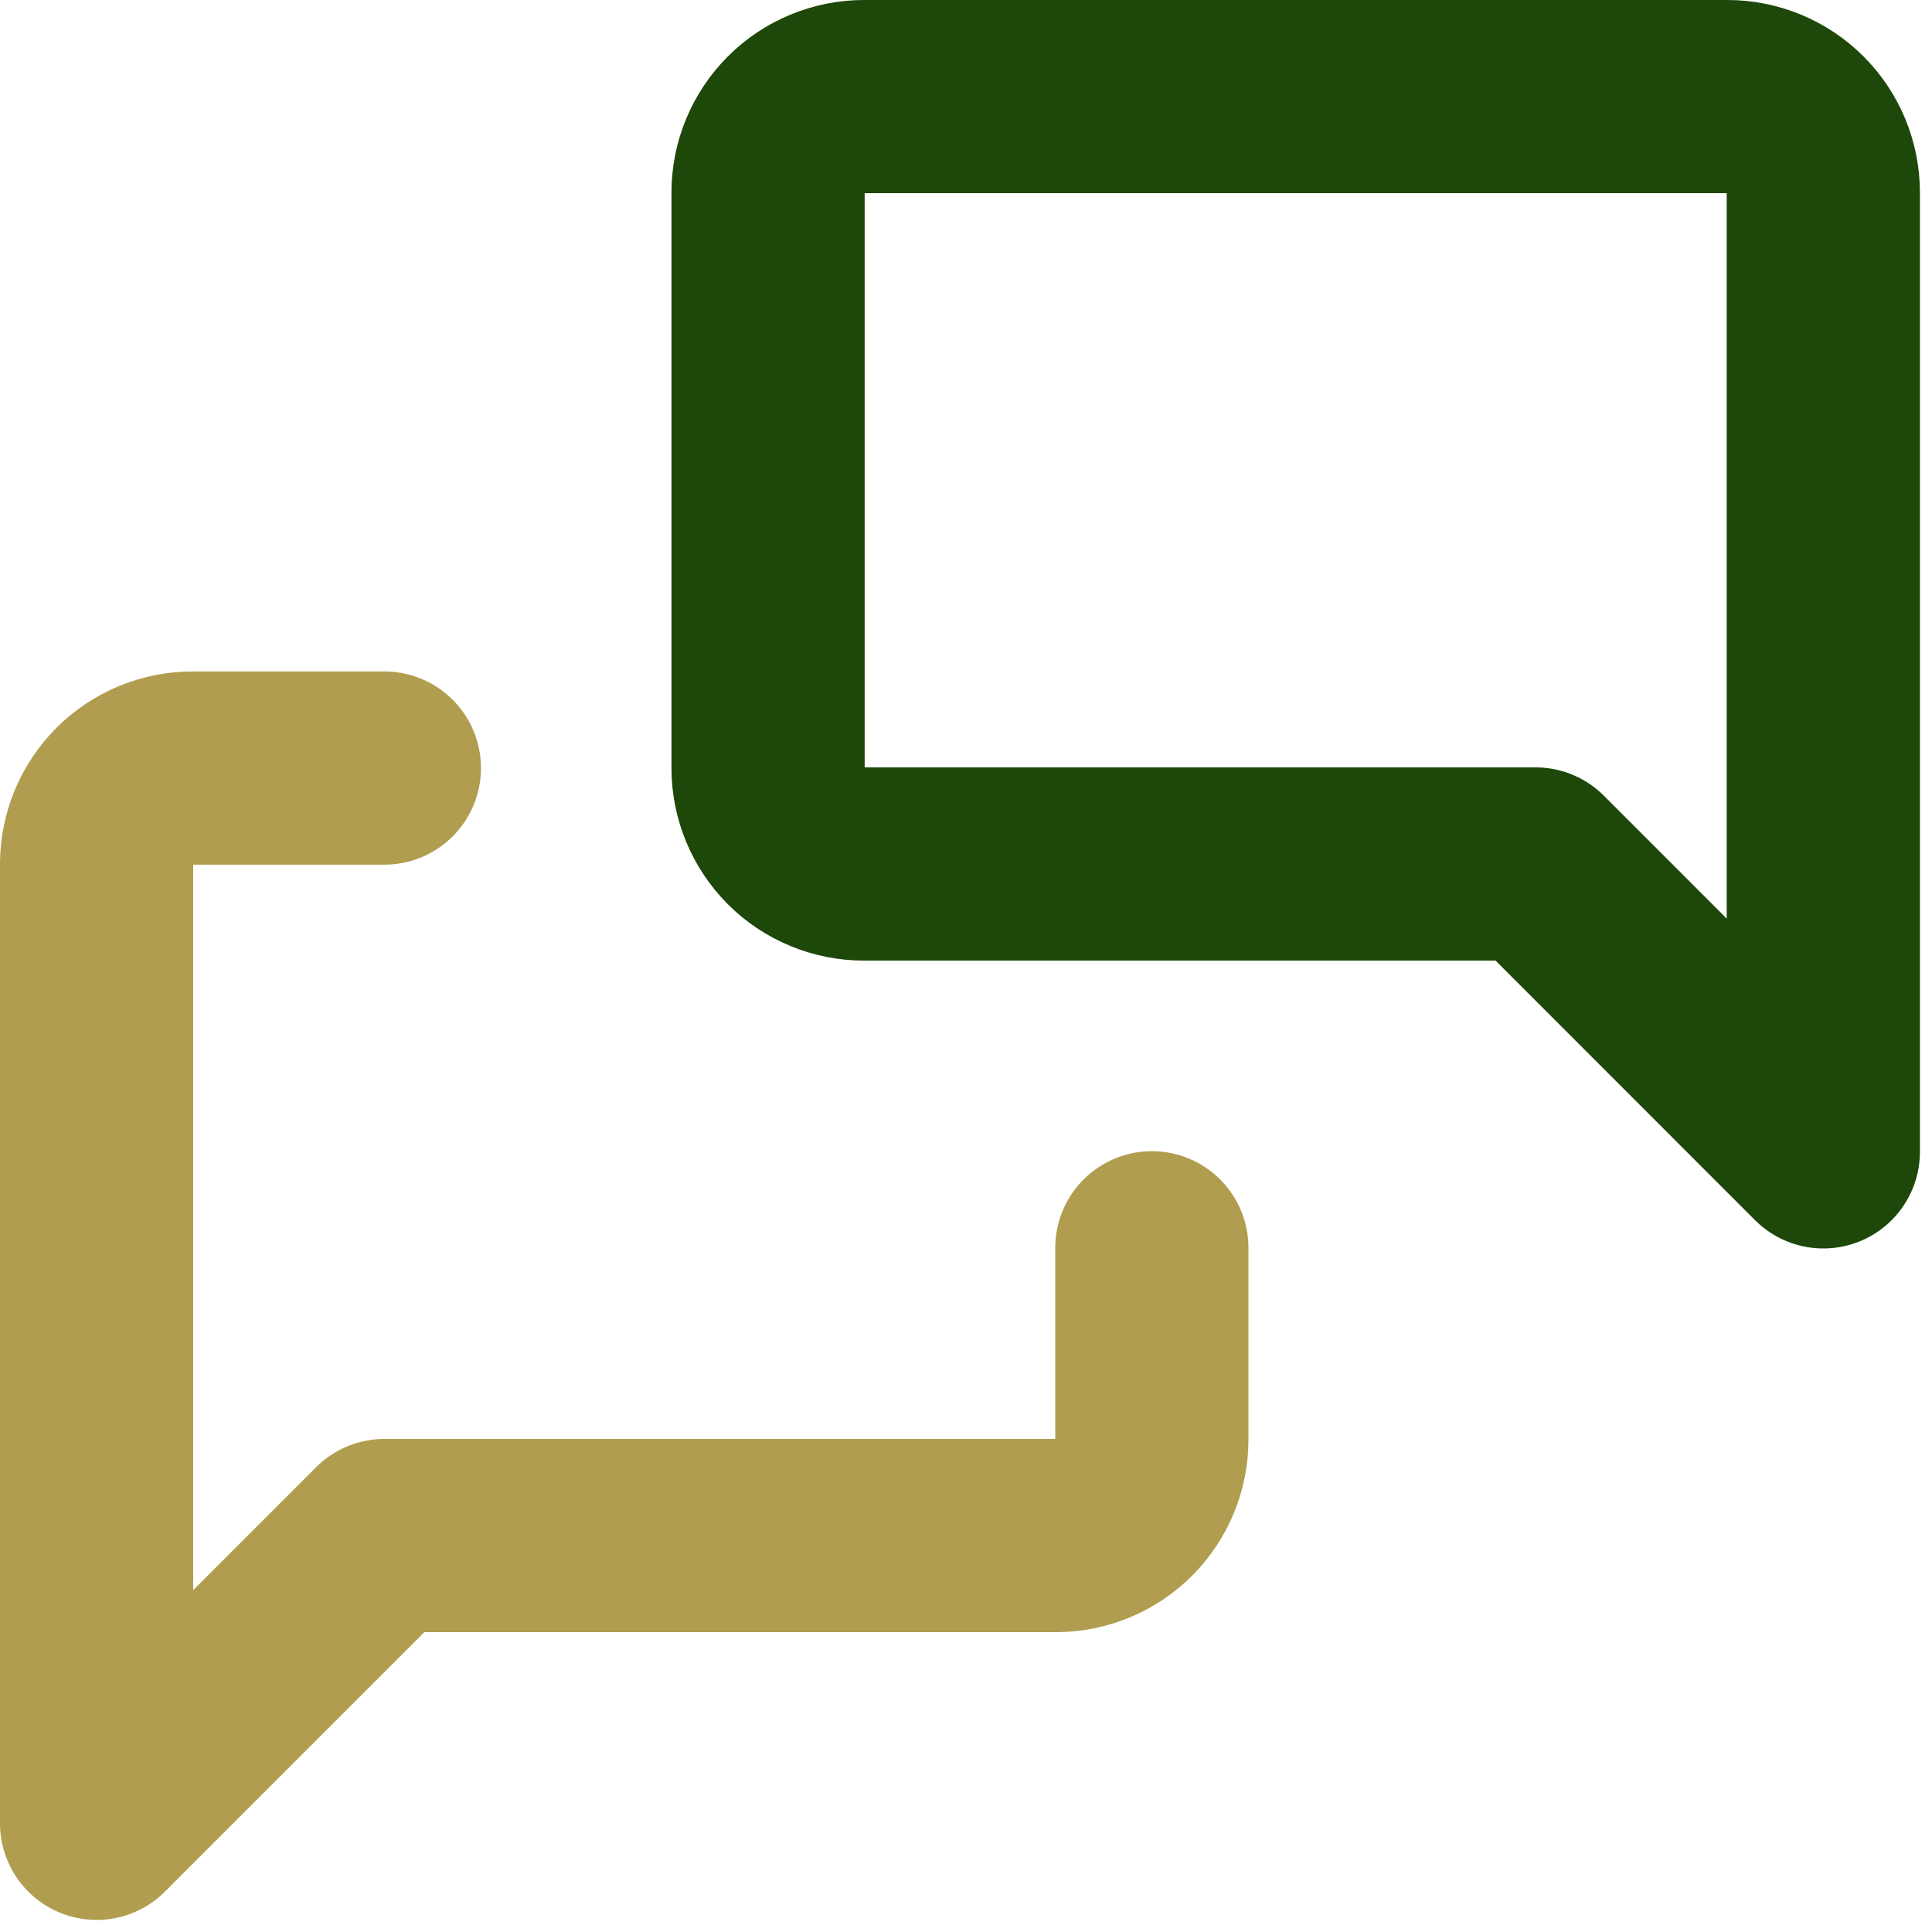
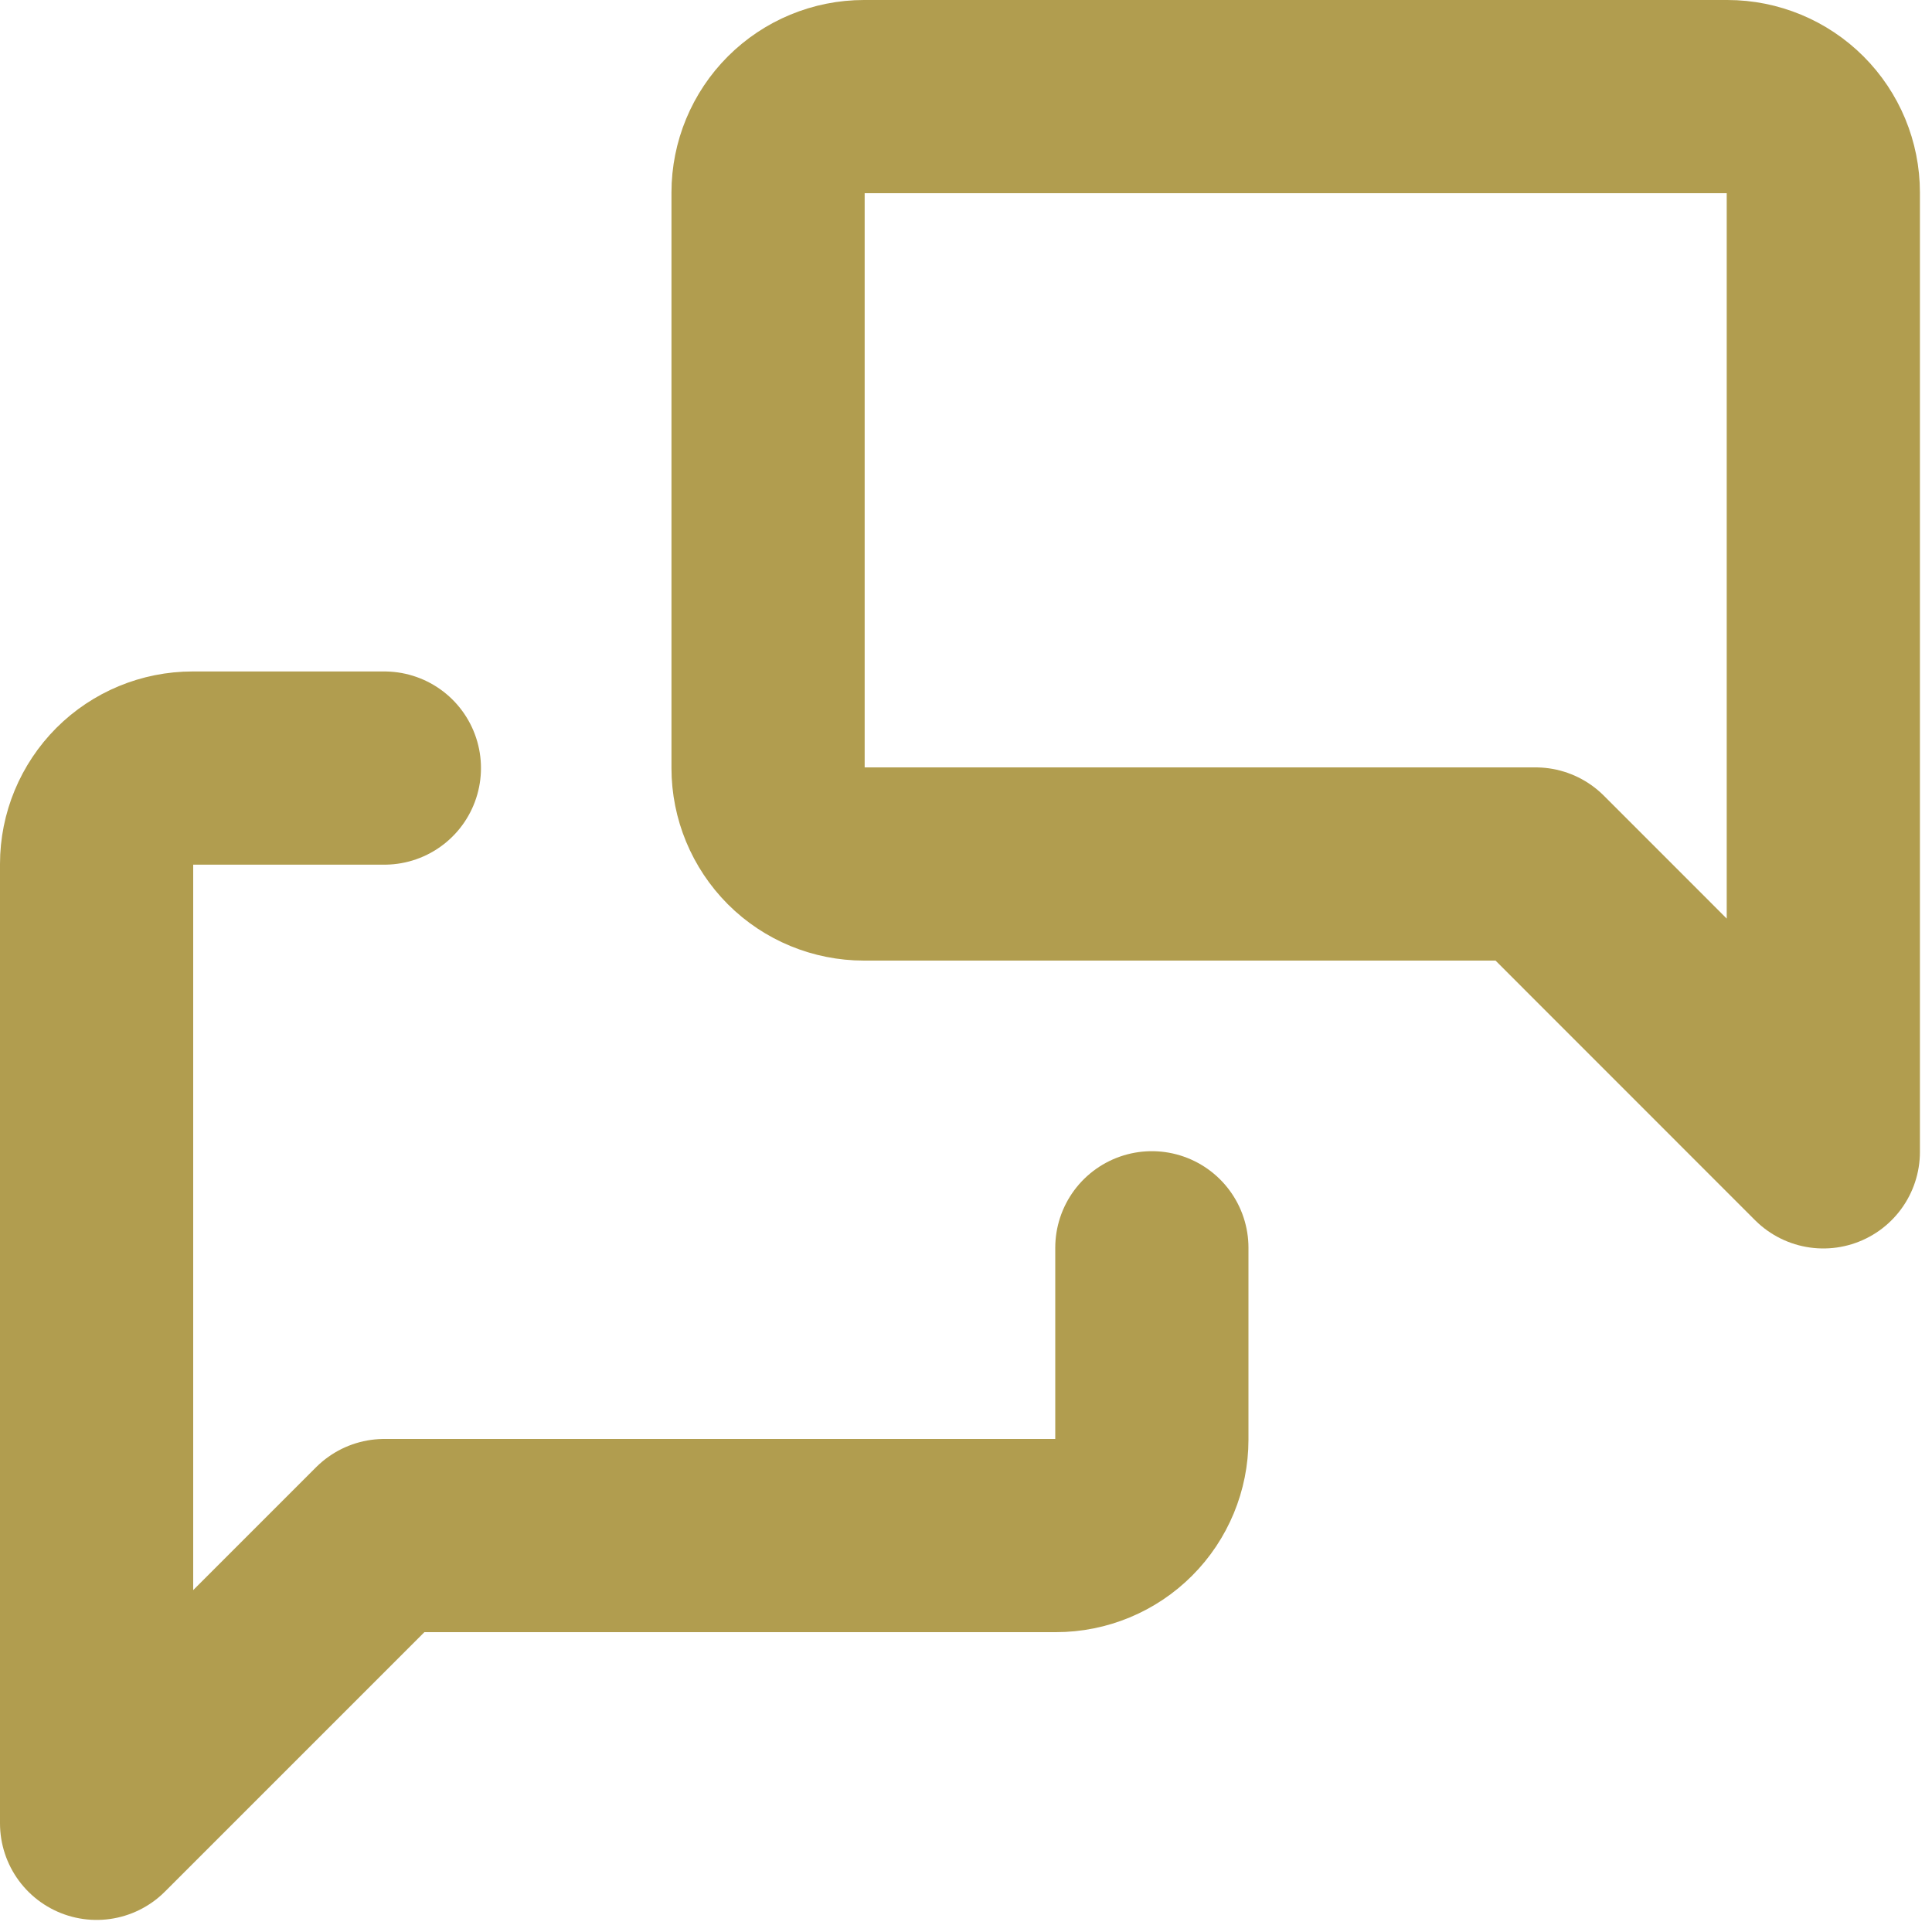
<svg xmlns="http://www.w3.org/2000/svg" width="20" height="20" viewBox="0 0 20 20" fill="none">
-   <path d="M18.875 11.924L15.896 8.944H8.944C8.681 8.944 8.428 8.84 8.242 8.654C8.056 8.467 7.951 8.215 7.951 7.951V1.993C7.951 1.73 8.056 1.477 8.242 1.291C8.428 1.105 8.681 1 8.944 1H17.882C18.145 1 18.398 1.105 18.584 1.291C18.77 1.477 18.875 1.73 18.875 1.993V11.924Z" stroke="#1E470A" stroke-width="2" stroke-linecap="round" stroke-linejoin="round" />
+   <path d="M18.875 11.924L15.896 8.944H8.944C8.681 8.944 8.428 8.84 8.242 8.654C8.056 8.467 7.951 8.215 7.951 7.951V1.993C7.951 1.73 8.056 1.477 8.242 1.291C8.428 1.105 8.681 1 8.944 1H17.882C18.145 1 18.398 1.105 18.584 1.291C18.77 1.477 18.875 1.73 18.875 1.993V11.924Z" stroke="#B19D4F" stroke-width="2" stroke-linecap="round" stroke-linejoin="round" />
  <path d="M11.924 12.917V14.903C11.924 15.166 11.819 15.419 11.633 15.605C11.447 15.791 11.194 15.896 10.931 15.896H3.979L1 18.875V8.944C1 8.681 1.105 8.429 1.291 8.242C1.477 8.056 1.73 7.951 1.993 7.951H3.979" stroke="#B19D4F" stroke-width="2" stroke-linecap="round" stroke-linejoin="round" />
</svg>
